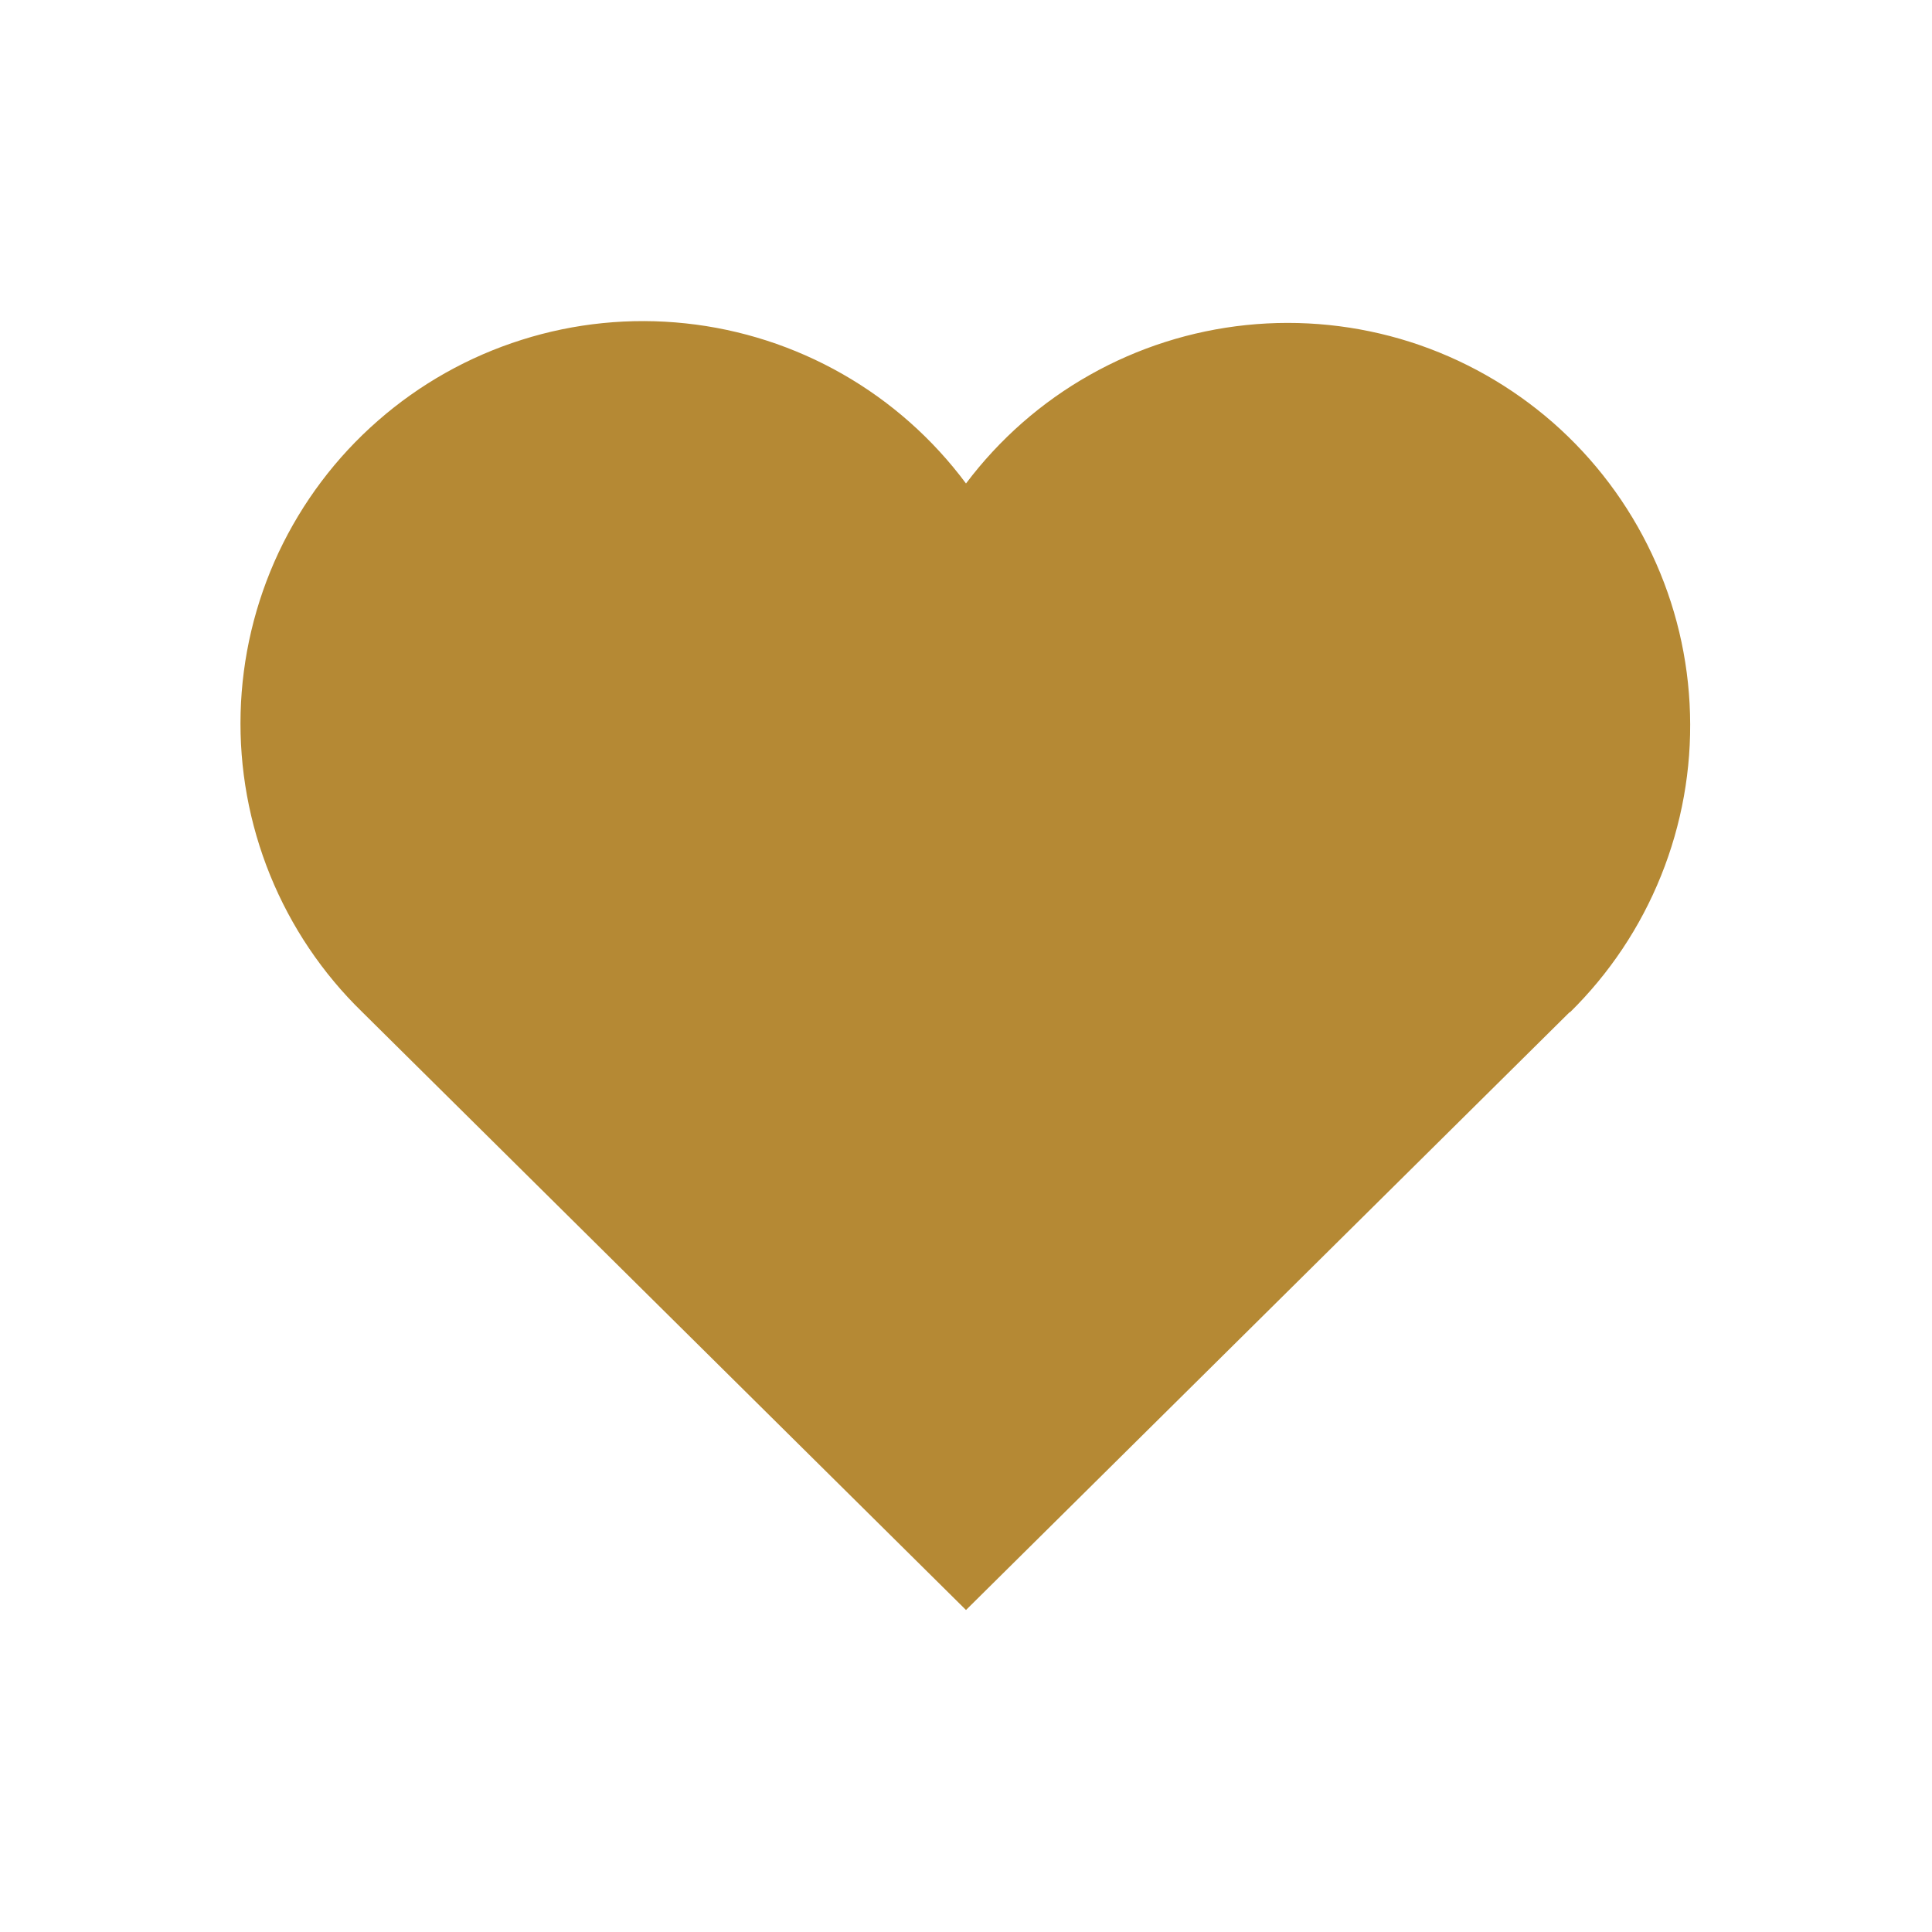
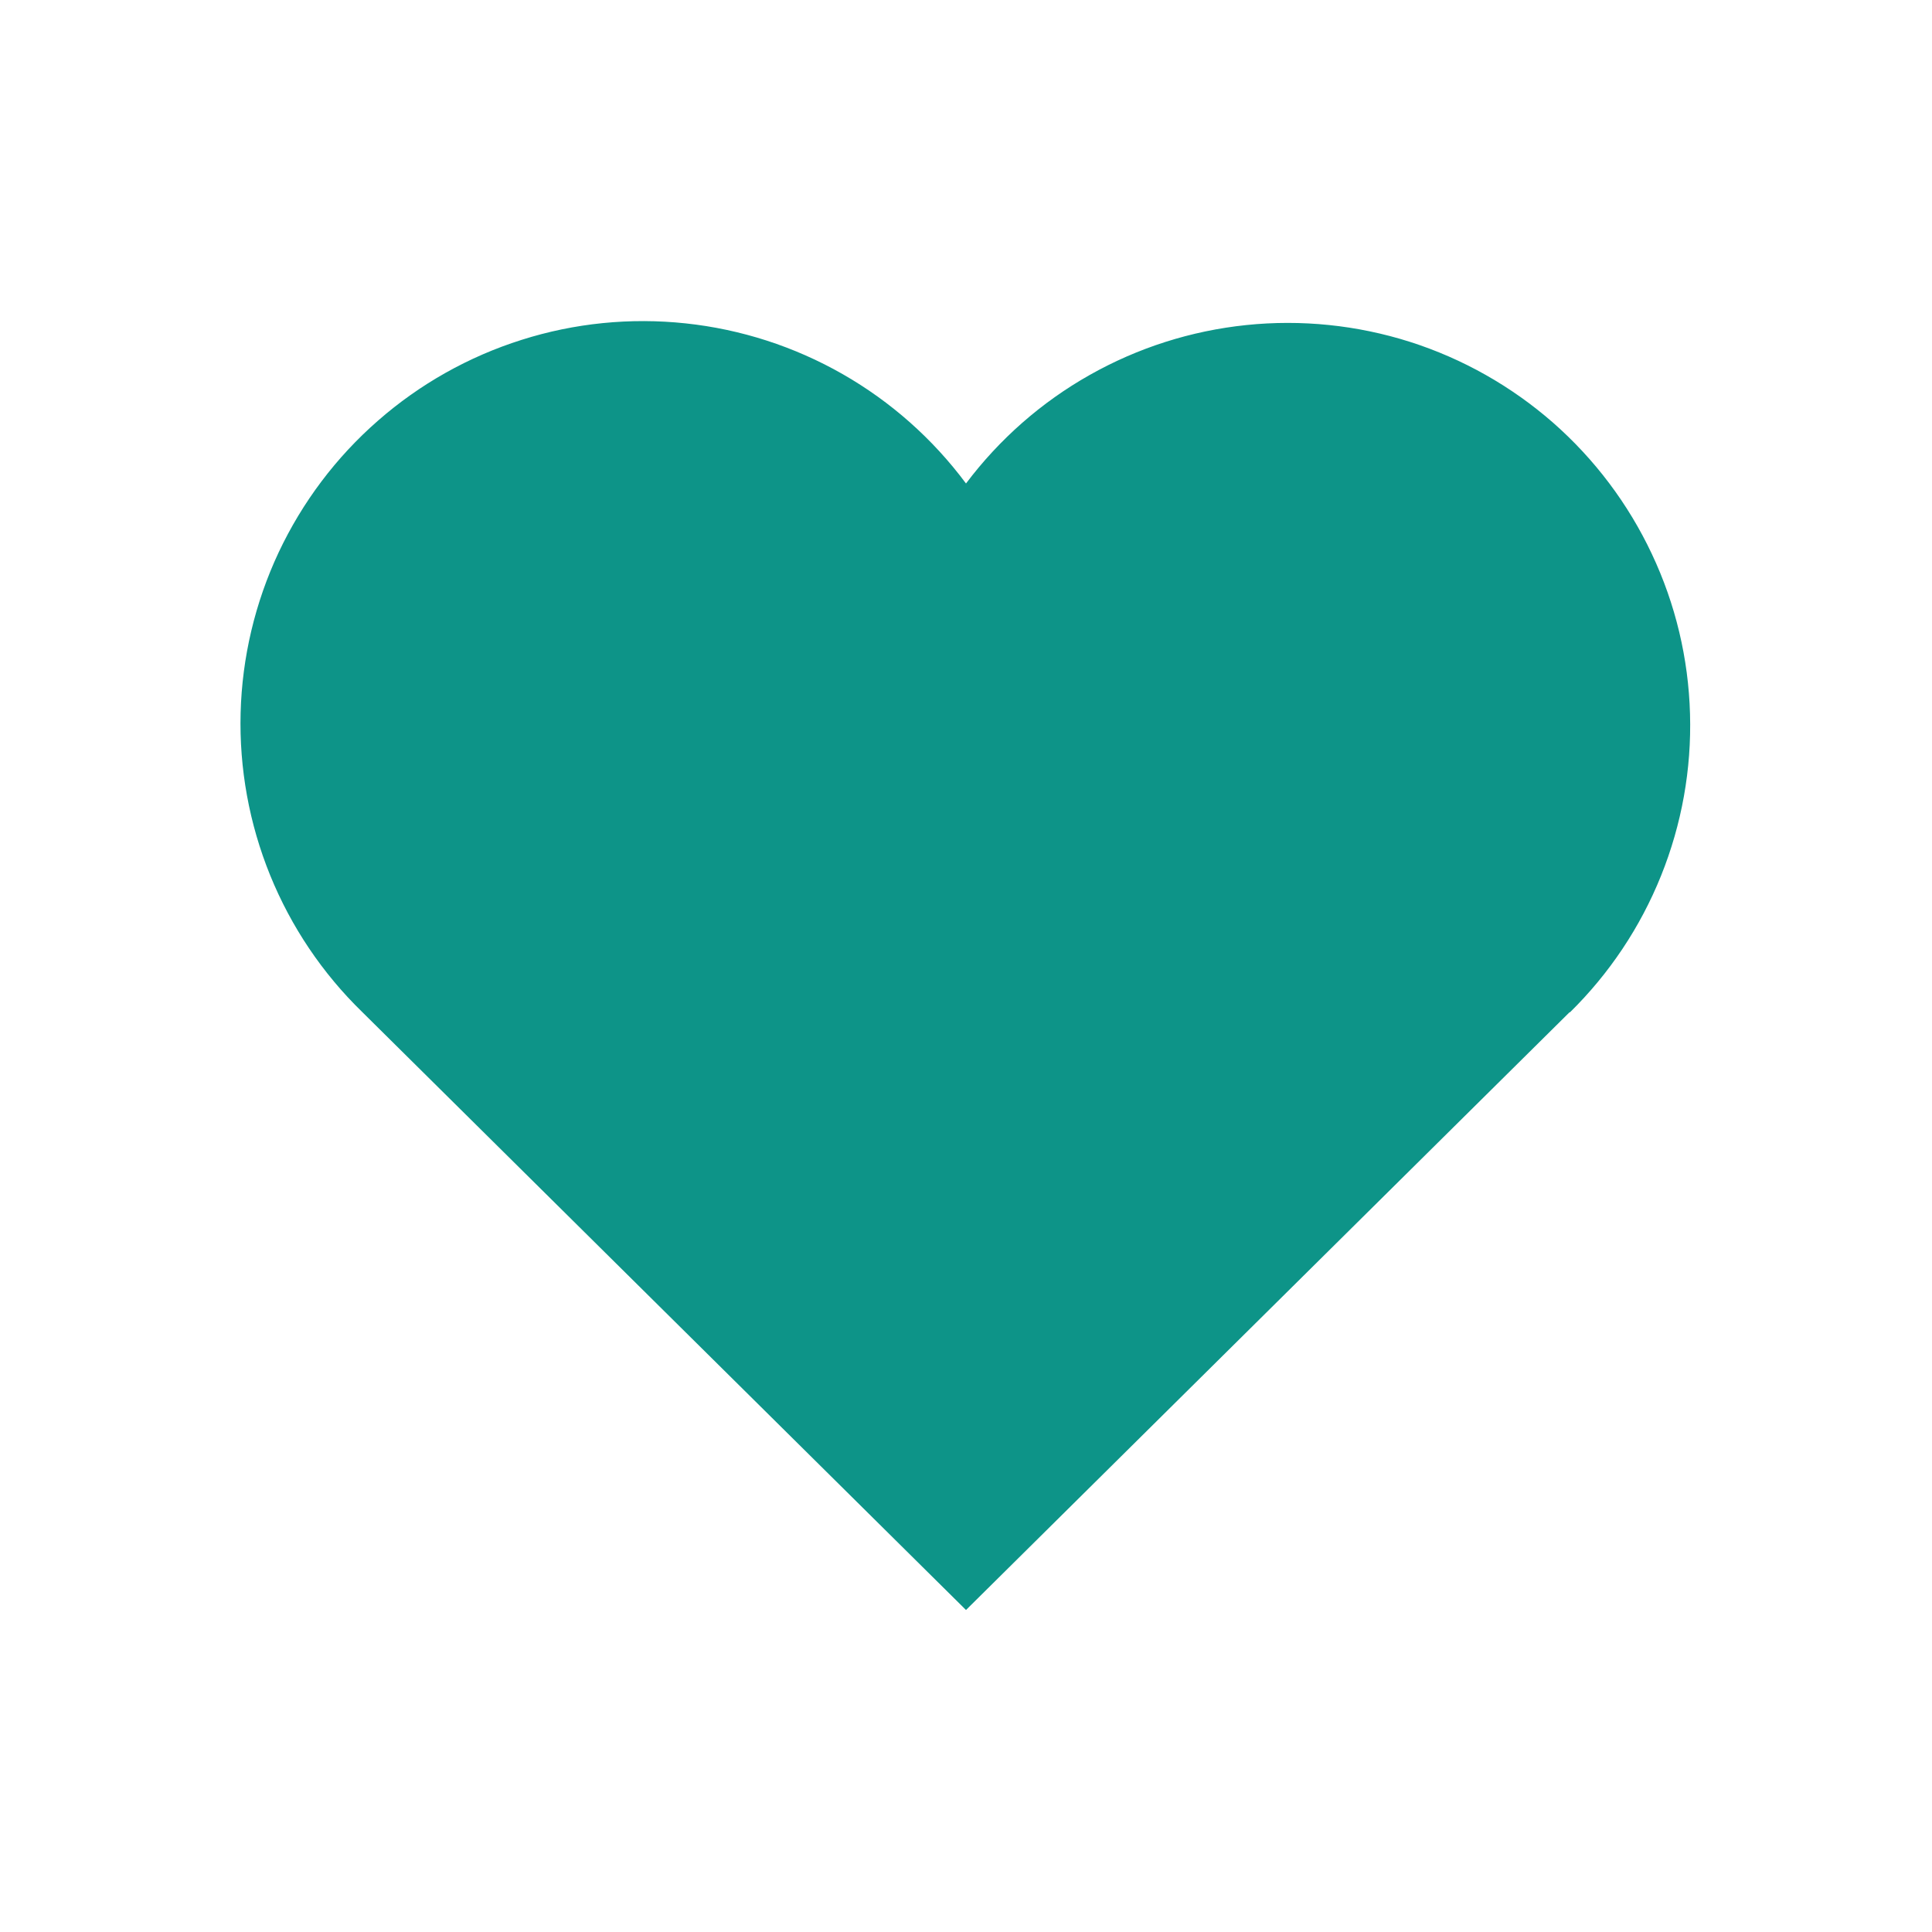
<svg xmlns="http://www.w3.org/2000/svg" width="24" height="24" viewBox="0 0 24 24" fill="none">
-   <path d="M19.5 12.572L12 20L4.5 12.572C4.005 12.091 3.616 11.512 3.356 10.873C3.096 10.233 2.971 9.547 2.989 8.857C3.007 8.167 3.168 7.488 3.461 6.863C3.755 6.239 4.174 5.681 4.694 5.227C5.213 4.772 5.821 4.43 6.479 4.222C7.137 4.013 7.831 3.944 8.517 4.017C9.204 4.09 9.868 4.305 10.467 4.647C11.066 4.989 11.588 5.452 12 6.006C12.414 5.456 12.936 4.997 13.535 4.659C14.134 4.32 14.797 4.109 15.481 4.038C16.165 3.967 16.857 4.038 17.513 4.246C18.169 4.455 18.774 4.797 19.292 5.25C19.809 5.704 20.227 6.259 20.52 6.882C20.814 7.505 20.975 8.181 20.994 8.869C21.014 9.557 20.891 10.241 20.634 10.879C20.377 11.518 19.991 12.096 19.5 12.578" fill="#B58934" />
+   <path d="M19.5 12.572L12 20L4.5 12.572C4.005 12.091 3.616 11.512 3.356 10.873C3.096 10.233 2.971 9.547 2.989 8.857C3.007 8.167 3.168 7.488 3.461 6.863C3.755 6.239 4.174 5.681 4.694 5.227C5.213 4.772 5.821 4.43 6.479 4.222C7.137 4.013 7.831 3.944 8.517 4.017C9.204 4.09 9.868 4.305 10.467 4.647C11.066 4.989 11.588 5.452 12 6.006C12.414 5.456 12.936 4.997 13.535 4.659C14.134 4.32 14.797 4.109 15.481 4.038C16.165 3.967 16.857 4.038 17.513 4.246C18.169 4.455 18.774 4.797 19.292 5.25C19.809 5.704 20.227 6.259 20.52 6.882C20.814 7.505 20.975 8.181 20.994 8.869C21.014 9.557 20.891 10.241 20.634 10.879C20.377 11.518 19.991 12.096 19.5 12.578" fill="#0D9488" />
</svg>
